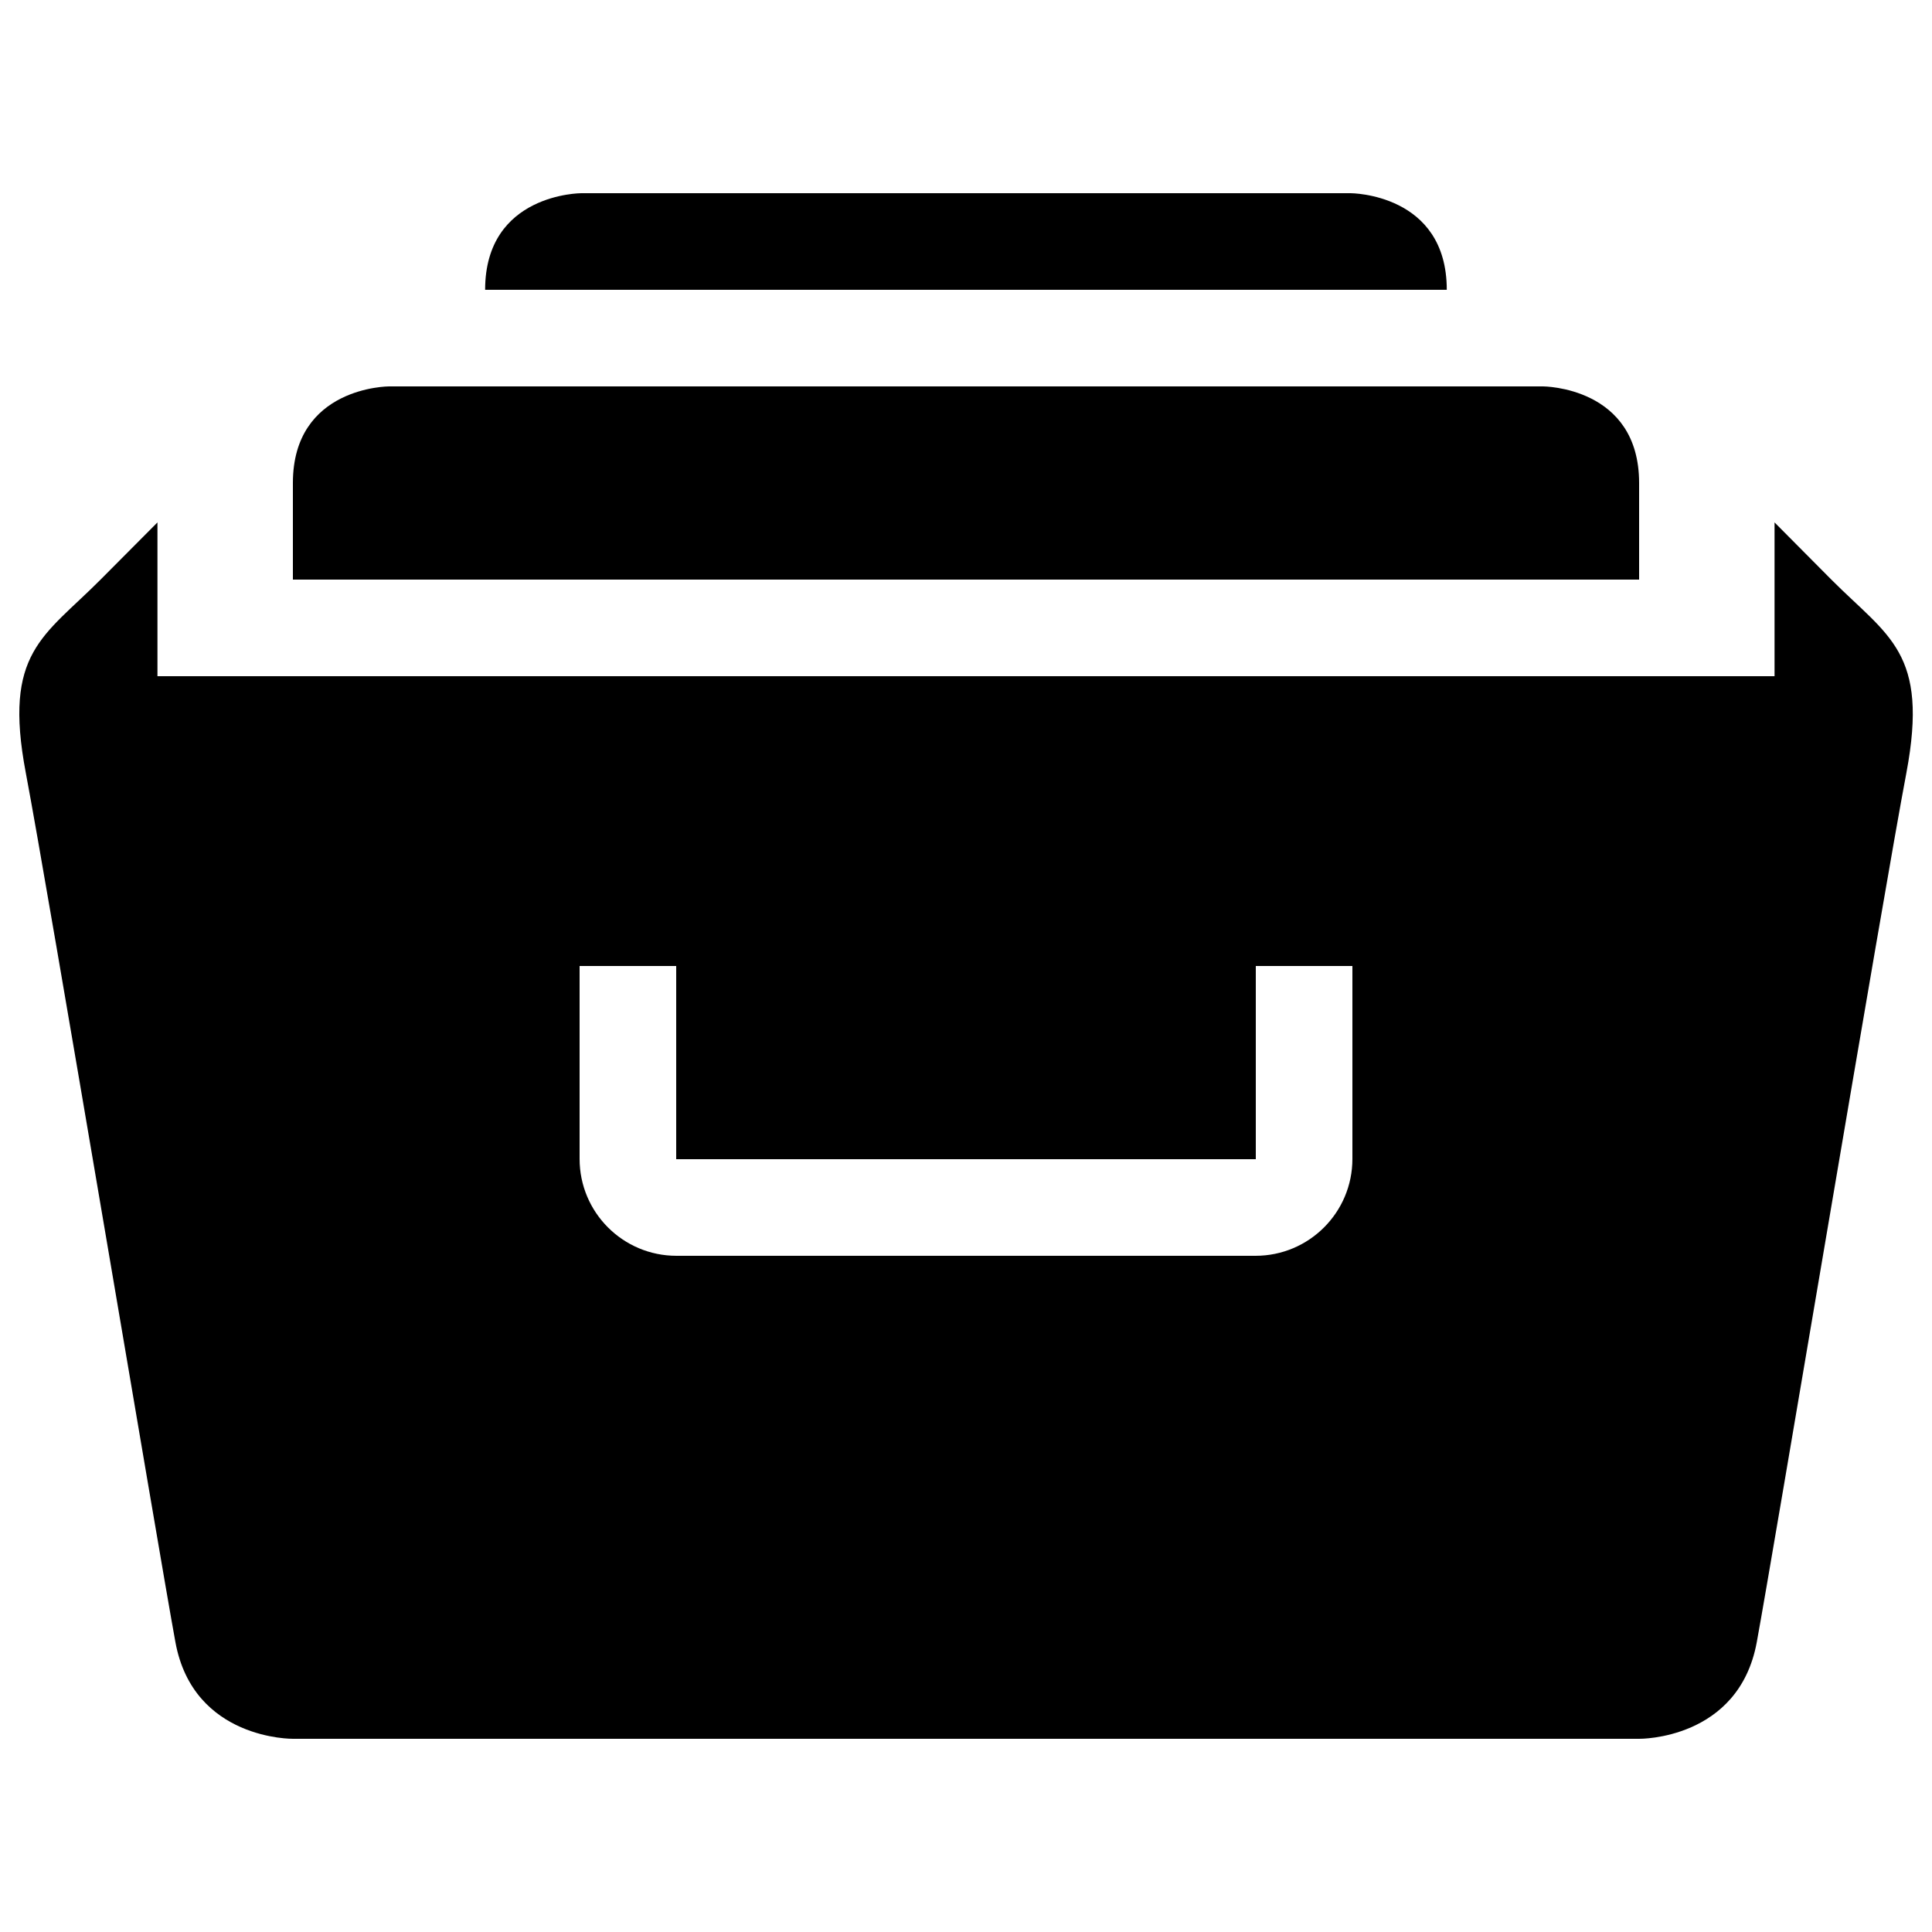
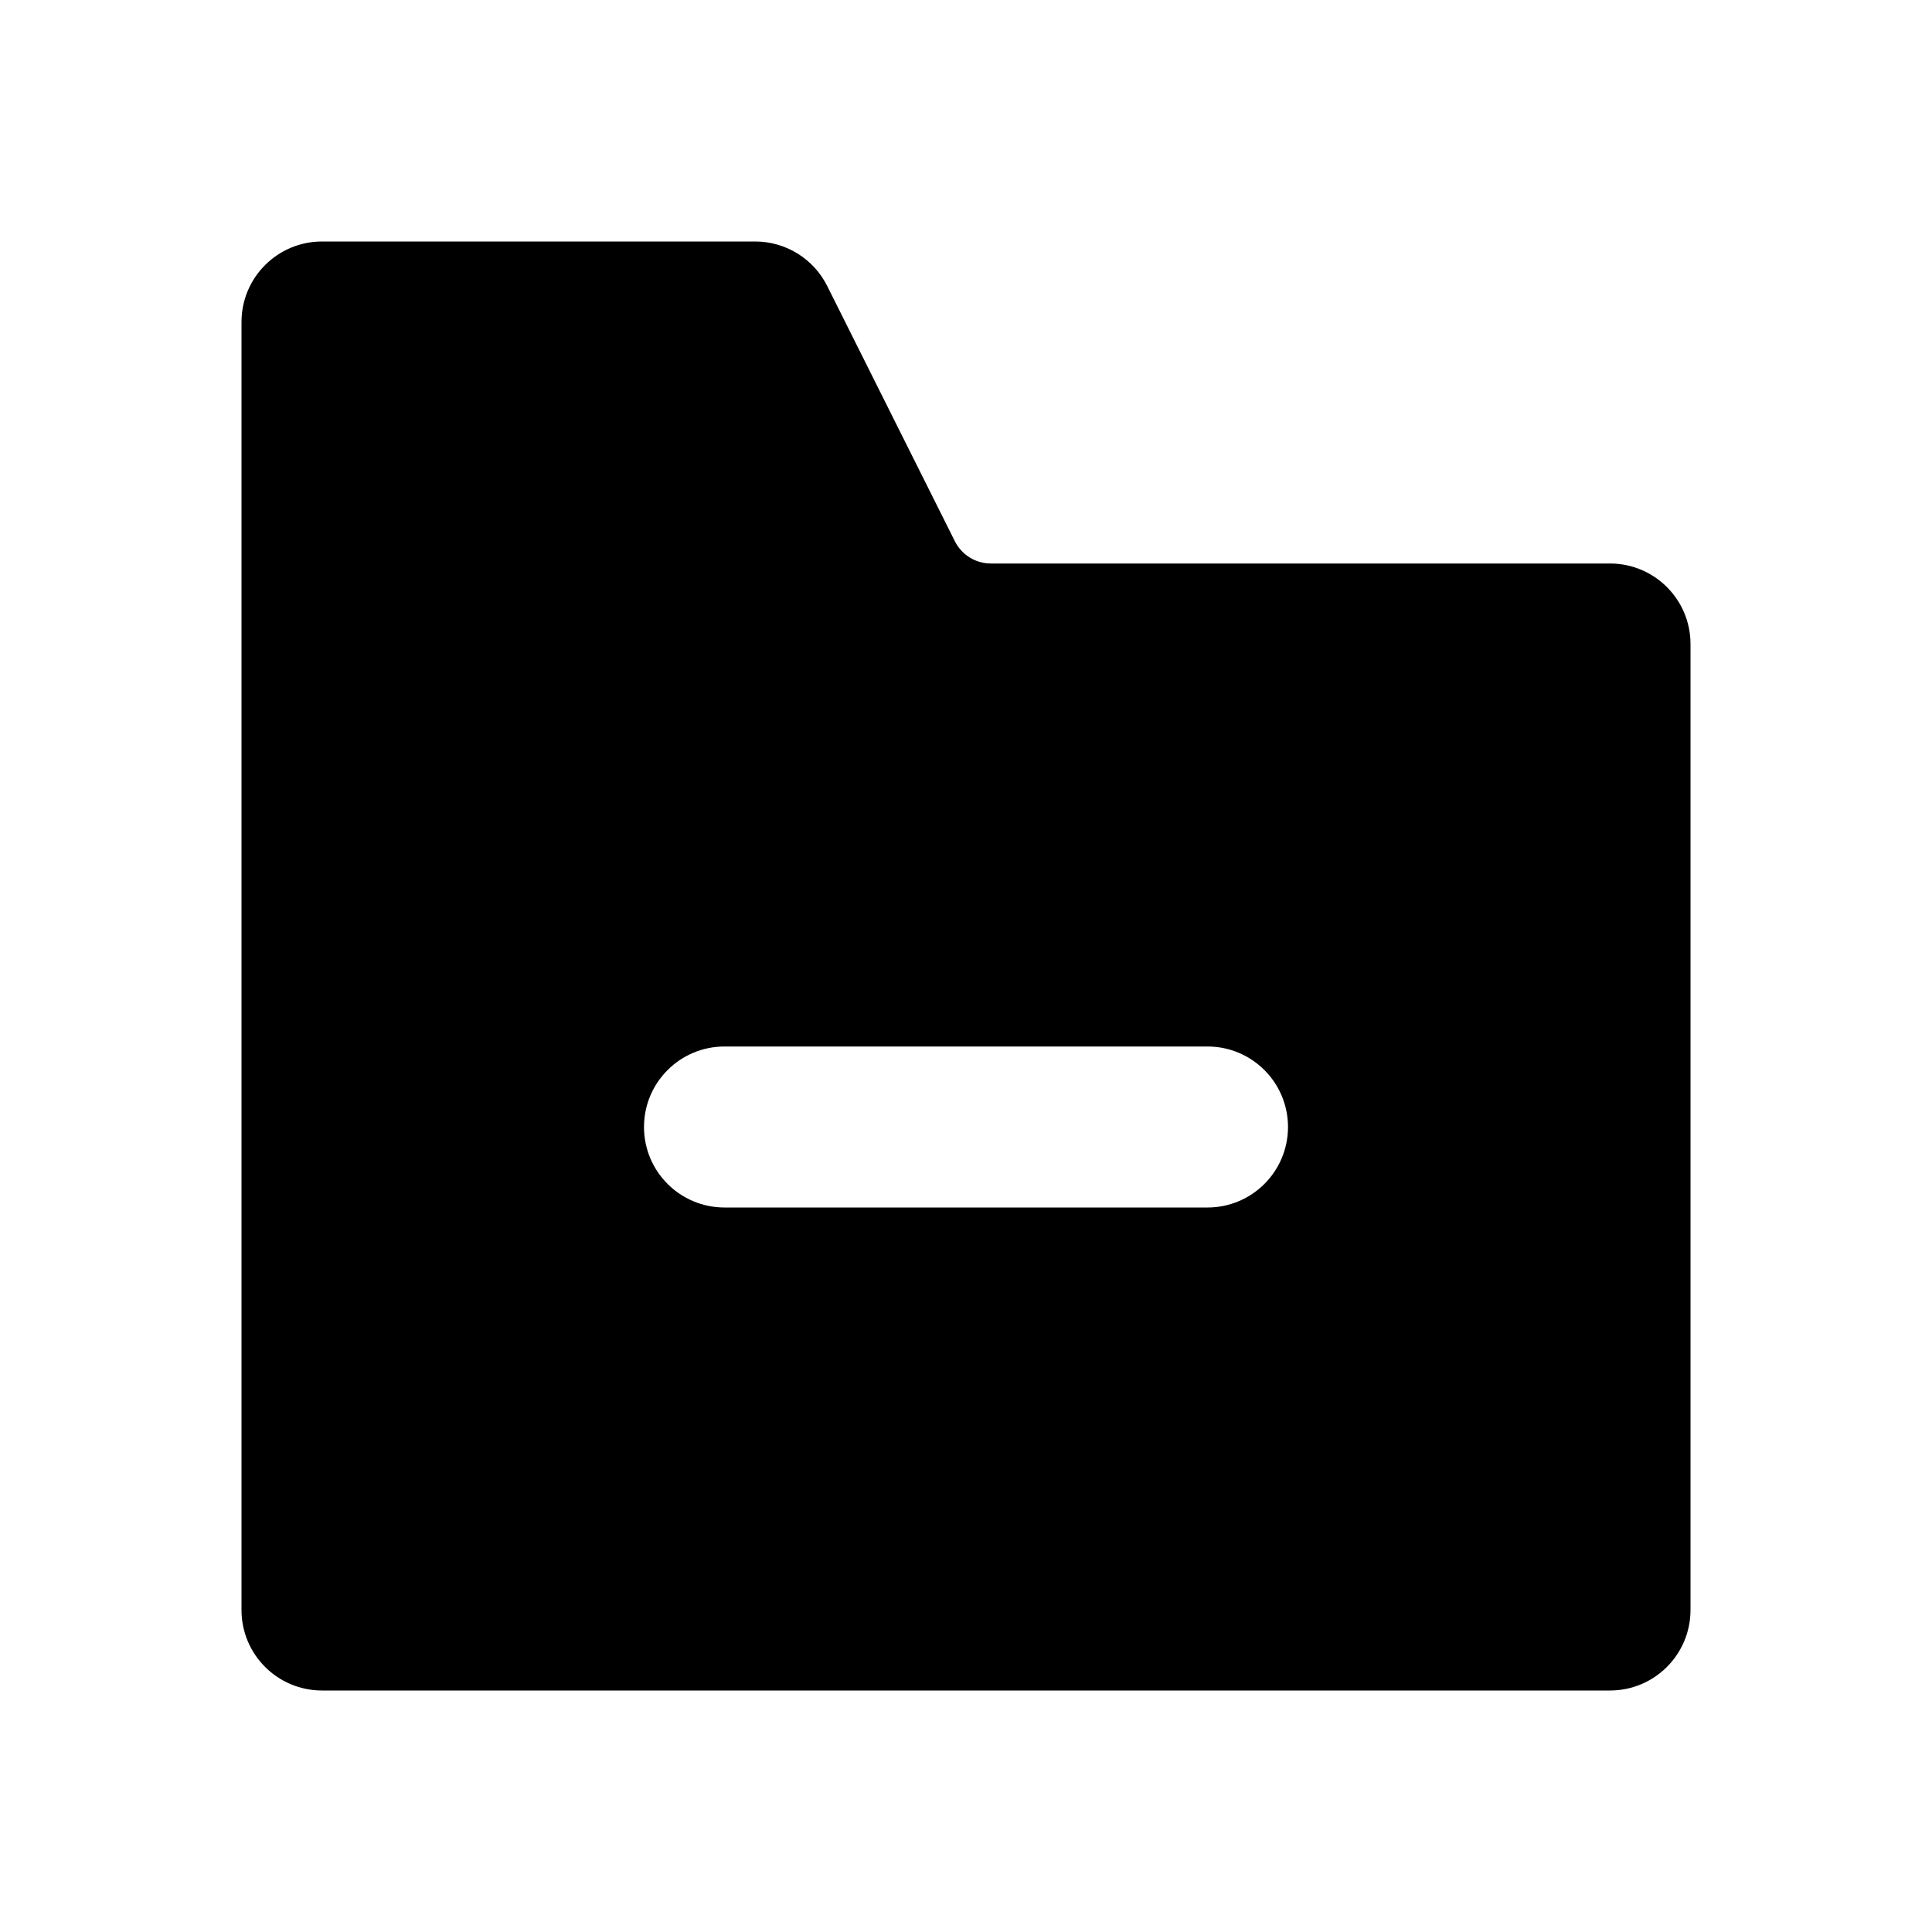
- <svg xmlns="http://www.w3.org/2000/svg" fill="currentColor" width="64px" height="64px" viewBox="0 0 20 20">
+ <svg xmlns="http://www.w3.org/2000/svg" fill="currentColor" width="800px" height="800px" viewBox="0 0 24 24">
  <g id="SVGRepo_bgCarrier" stroke-width="0" />
  <g id="SVGRepo_tracerCarrier" stroke-linecap="round" stroke-linejoin="round" />
  <g id="SVGRepo_iconCarrier">
-     <path d="M13.981 2H6.018s-.996 0-.996 1h9.955c0-1-.996-1-.996-1zm2.987 3c0-1-.995-1-.995-1H4.027s-.995 0-.995 1v1h13.936V5zm1.99 1l-.588-.592V7H1.63V5.408L1.041 6C.452 6.592.03 6.75.267 8c.236 1.246 1.379 8.076 1.549 9 .186 1.014 1.217 1 1.217 1h13.936s1.03.014 1.217-1c.17-.924 1.312-7.754 1.549-9 .235-1.25-.187-1.408-.777-2zM14 11.997c0 .554-.449 1.003-1.003 1.003H7.003A1.003 1.003 0 0 1 6 11.997V10h1v2h6v-2h1v1.997z" />
+     <path d="M20,7H12.309a.5.5,0,0,1-.447-.276L10.276,3.553A1,1,0,0,0,9.382,3H4A1,1,0,0,0,3,4V20a1,1,0,0,0,1,1H20a1,1,0,0,0,1-1V8A1,1,0,0,0,20,7Zm-5,8H9a1,1,0,0,1,0-2h6a1,1,0,0,1,0,2Z" />
  </g>
</svg>
